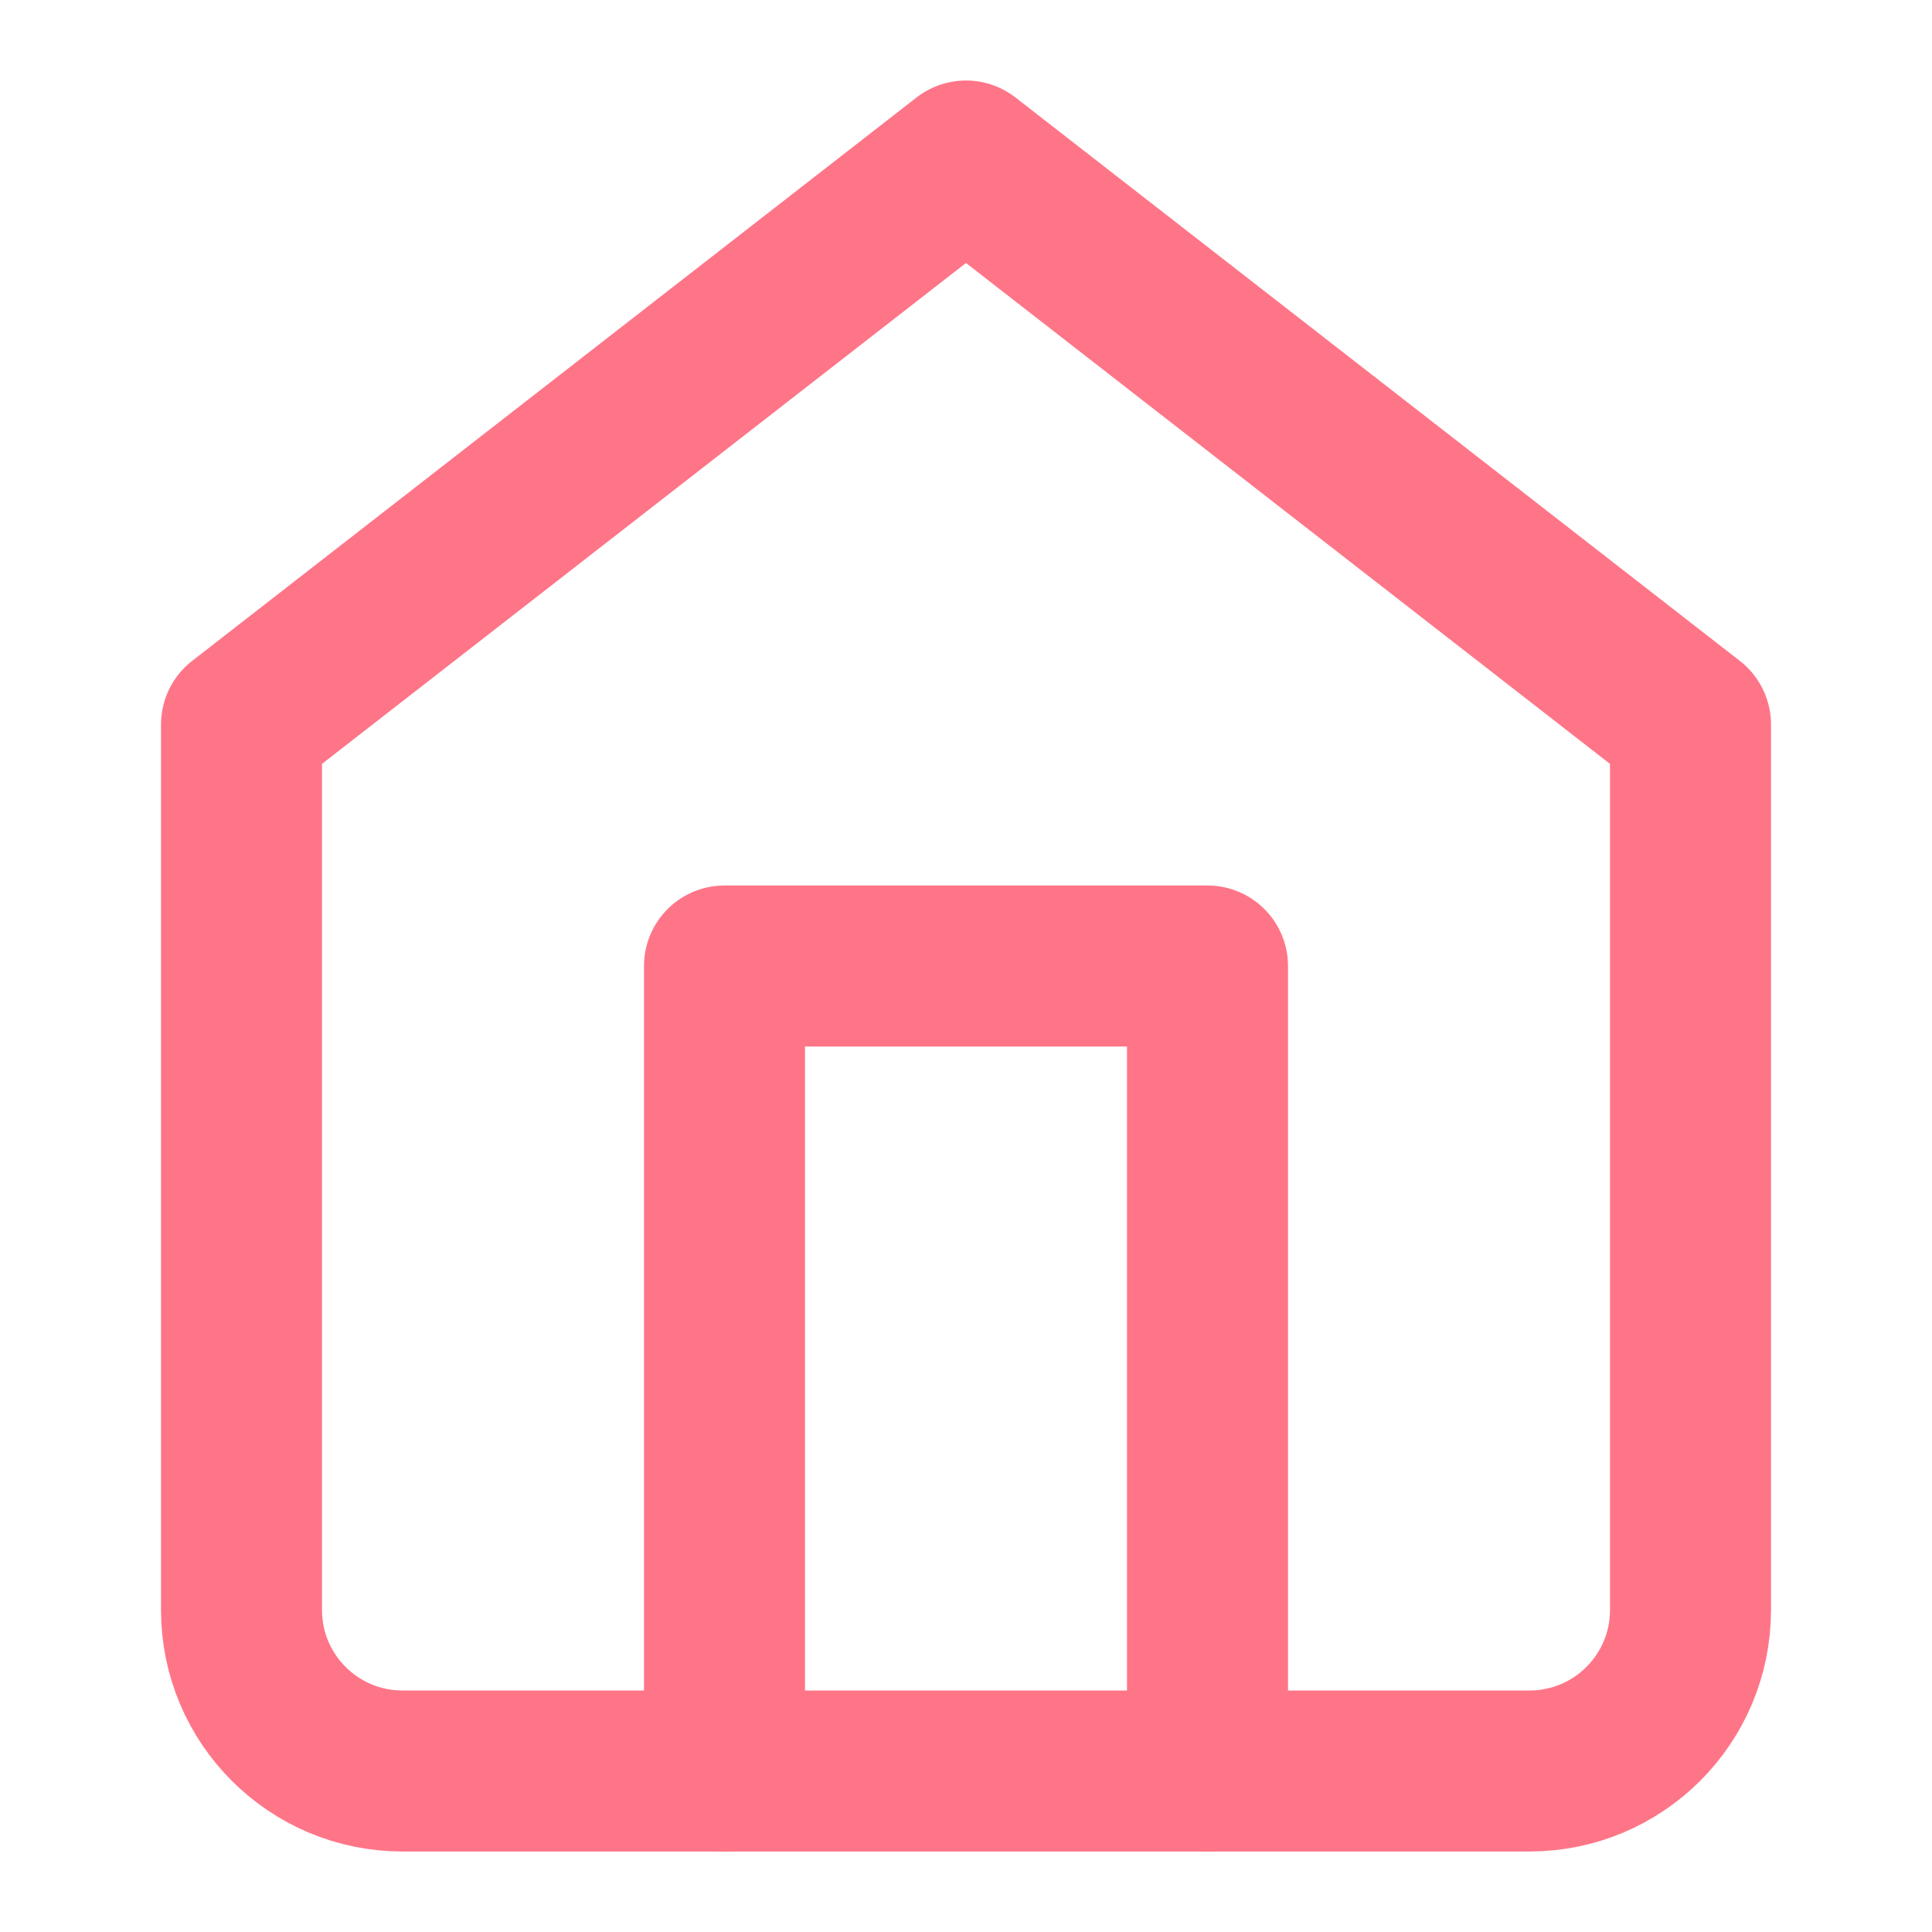
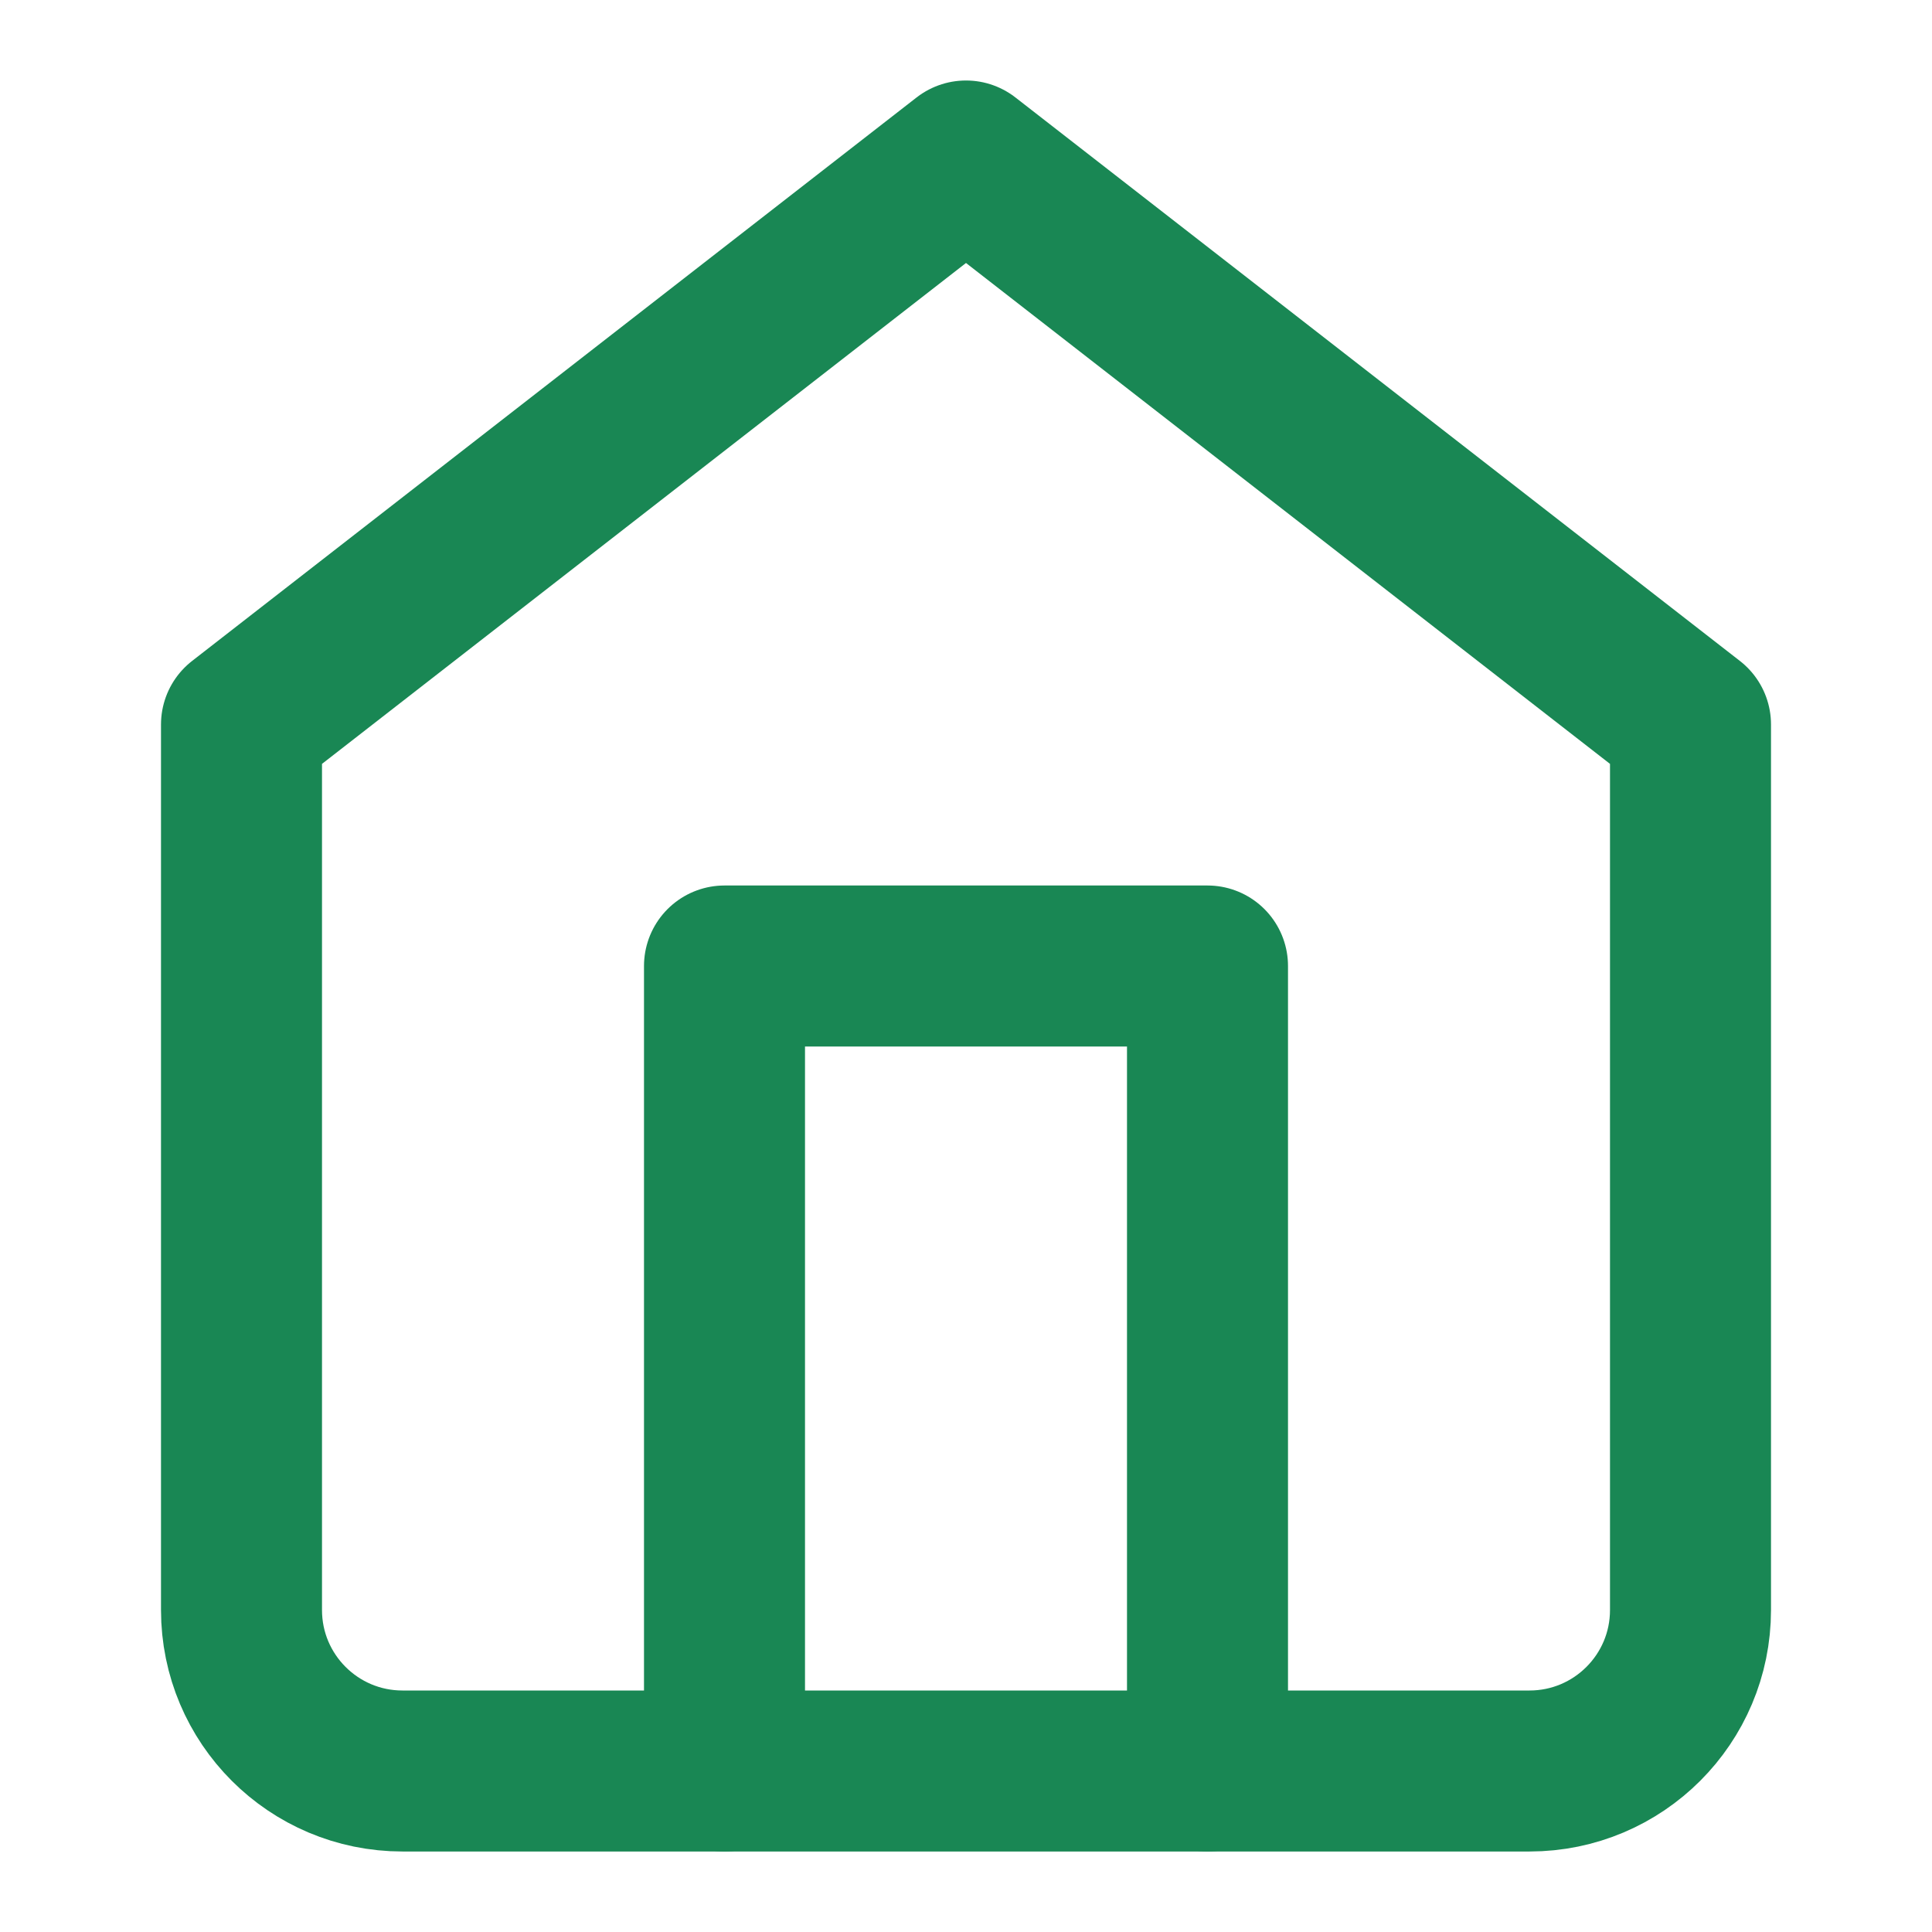
- <svg xmlns="http://www.w3.org/2000/svg" width="24" height="24" viewBox="0 0 24 24" fill="none" stroke="#FF7588" stroke-width="2" stroke-linecap="round" stroke-linejoin="round">
+ <svg xmlns="http://www.w3.org/2000/svg" width="24" height="24" viewBox="0 0 24 24" fill="none" stroke="#198754" stroke-width="2" stroke-linecap="round" stroke-linejoin="round">
  <path d="M3 9l9-7 9 7v11a2 2 0 0 1-2 2H5a2 2 0 0 1-2-2z" />
  <polyline points="9 22 9 12 15 12 15 22" />
</svg>
